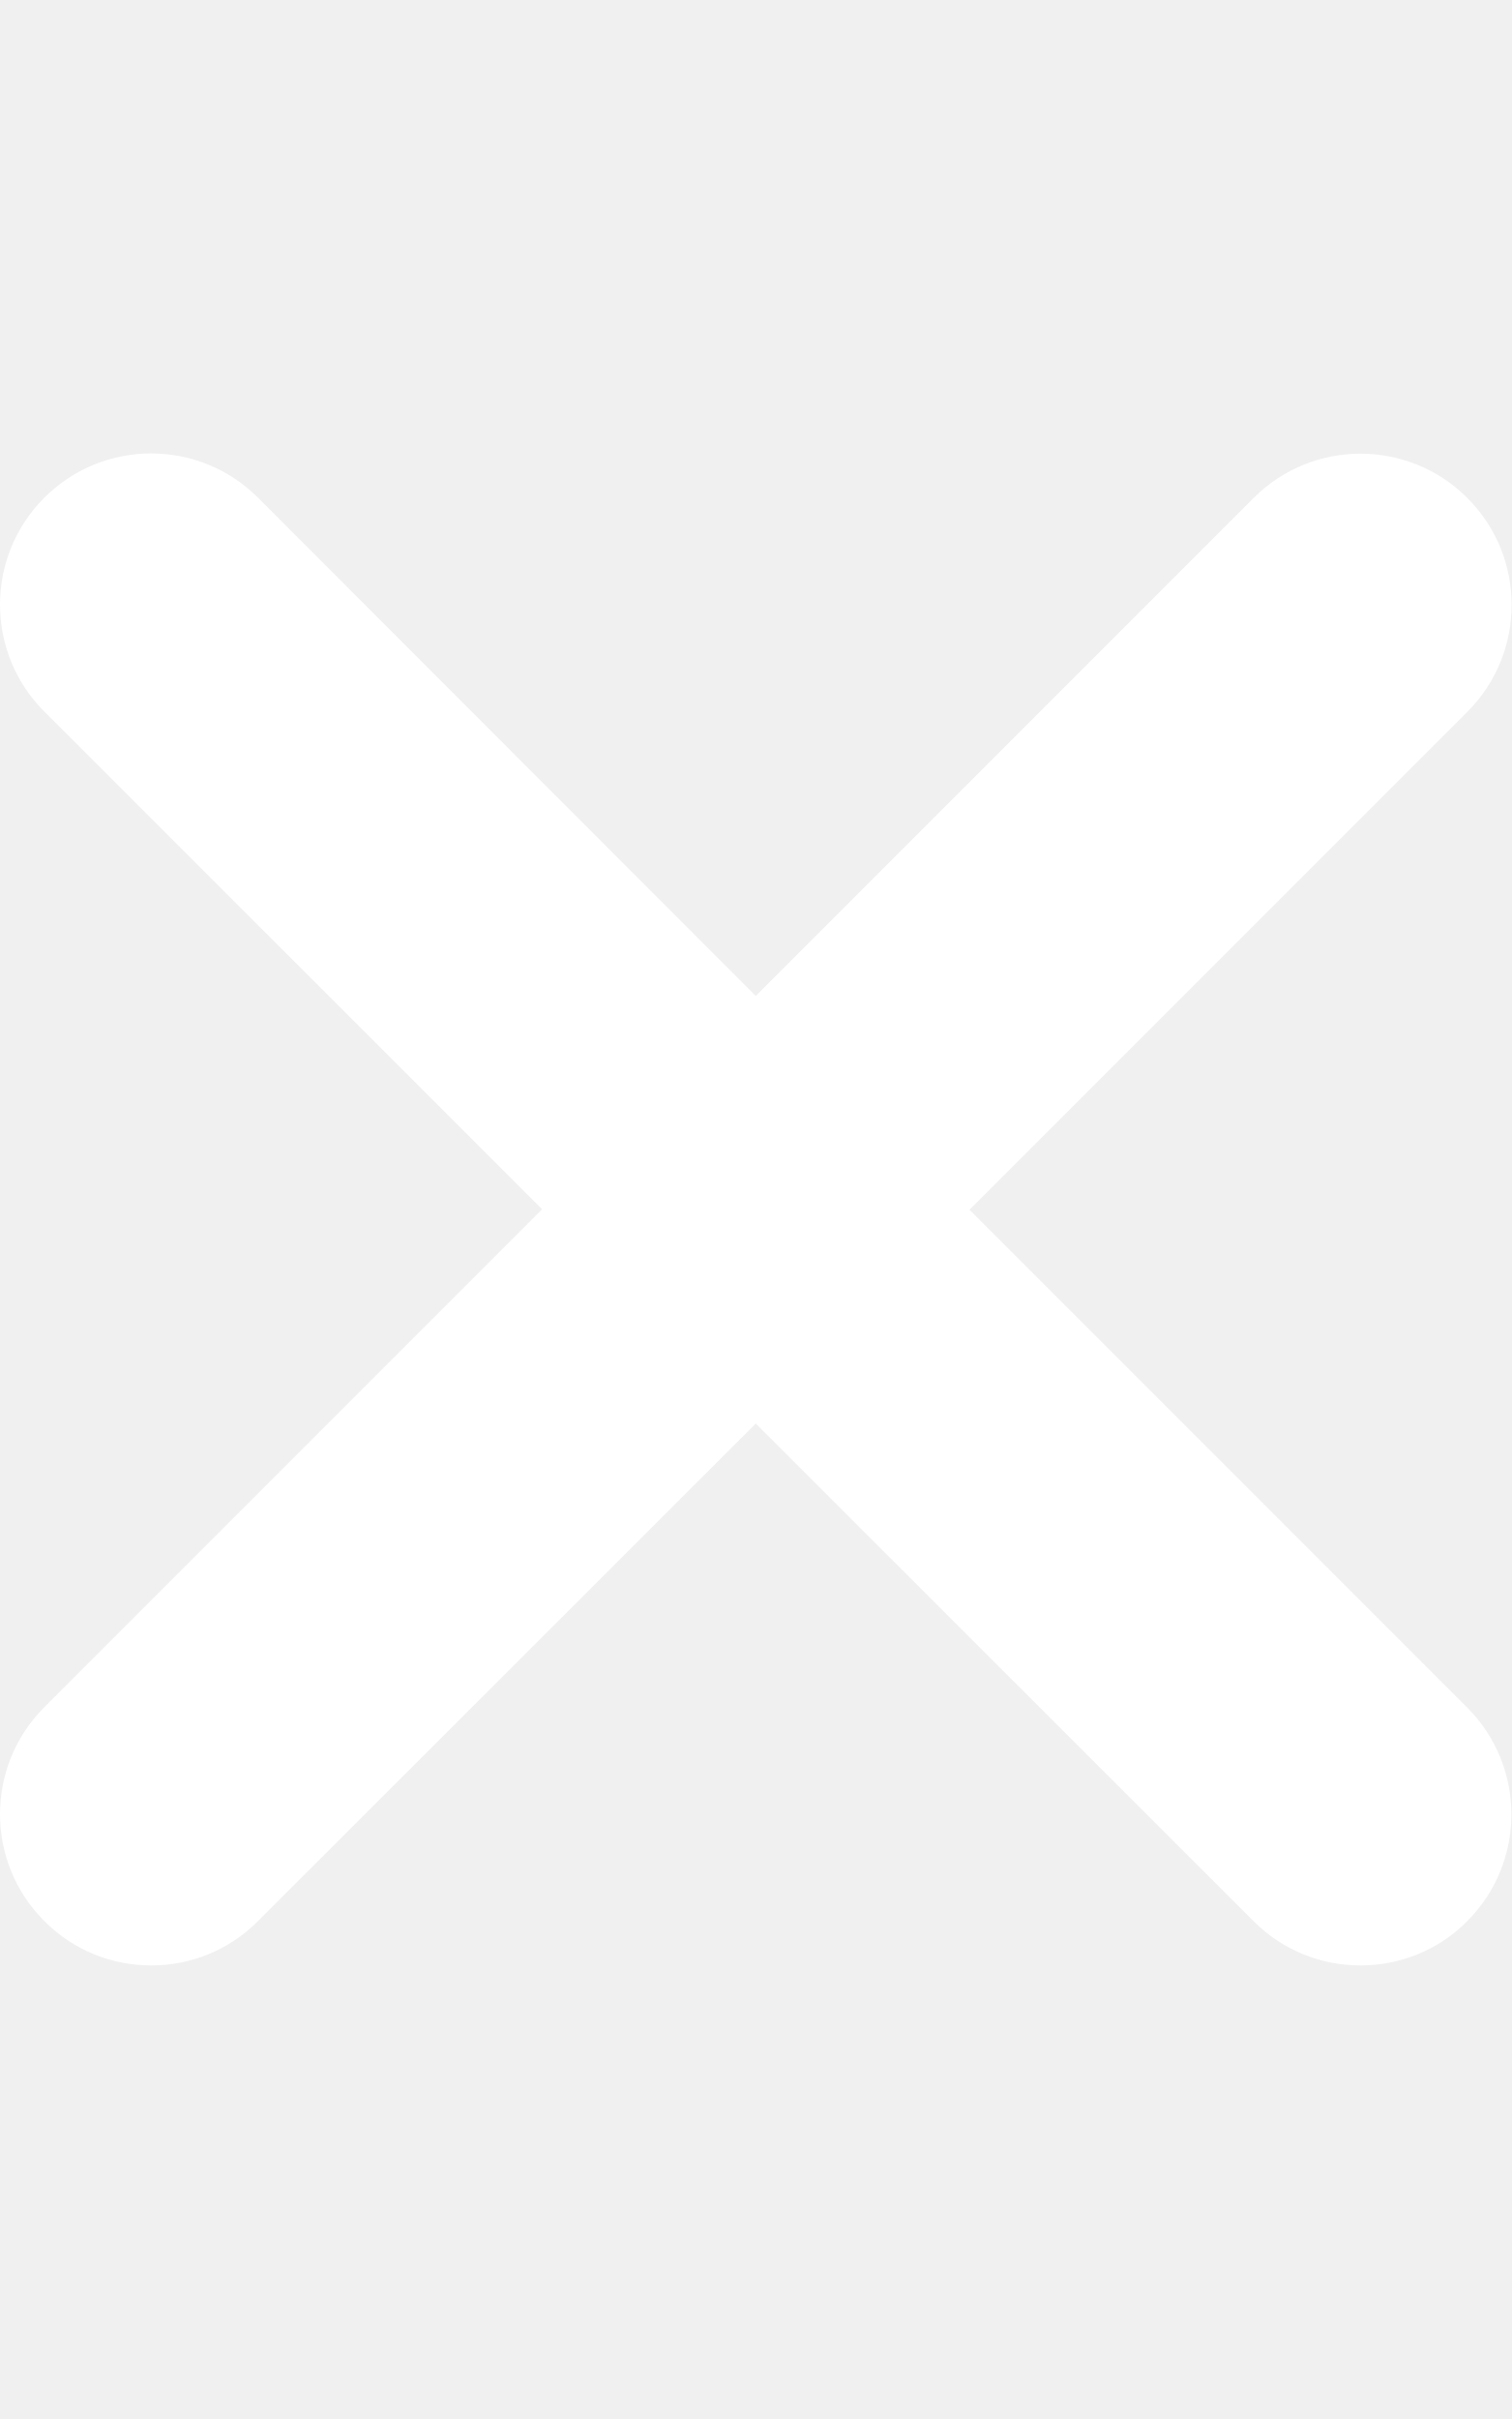
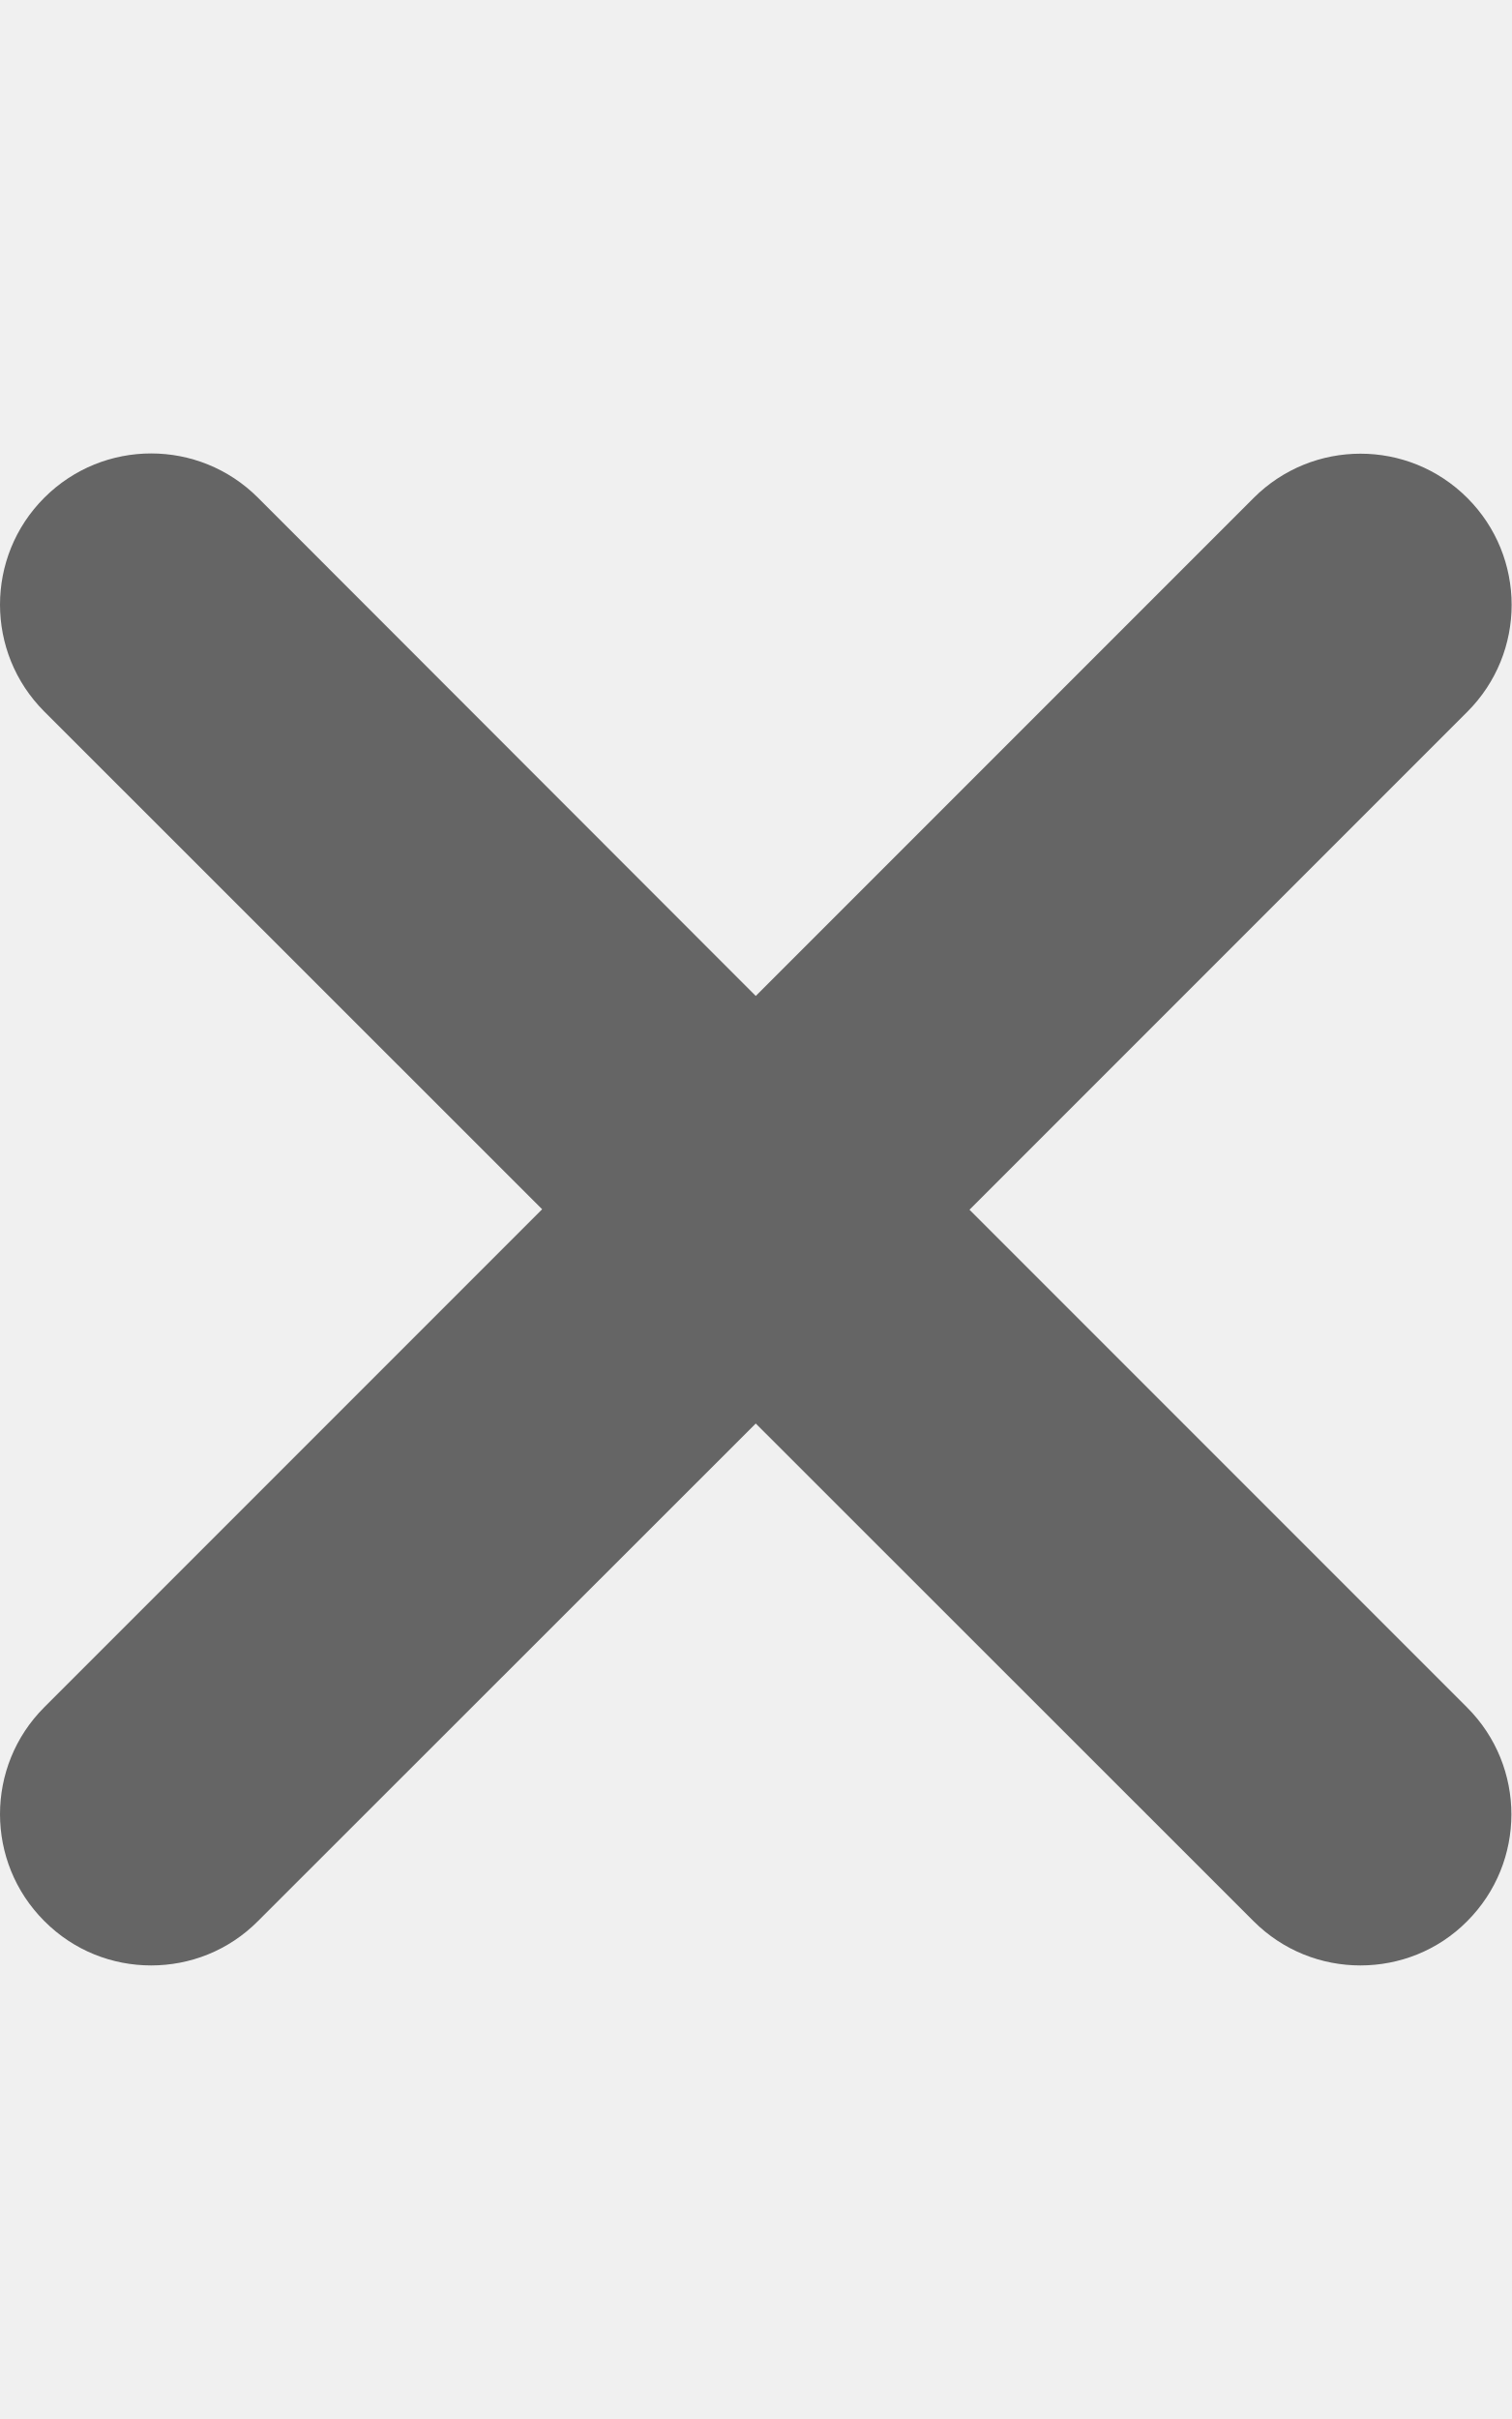
<svg xmlns="http://www.w3.org/2000/svg" viewBox="0 0 320 512">
-   <path d="M310.6 361.4c12.5 12.5 12.5 32.75 0 45.25C304.4 412.9 296.2 416 288 416s-16.38-3.125-22.62-9.375L160 301.3L54.63 406.6C48.38 412.9 40.19 416 32 416S15.63 412.9 9.375 406.6c-12.5-12.5-12.5-32.75 0-45.25l105.4-105.4L9.375 150.6c-12.5-12.5-12.5-32.75 0-45.25s32.75-12.5 45.25 0L160 210.8l105.4-105.4c12.5-12.5 32.75-12.5 45.25 0s12.5 32.75 0 45.25l-105.4 105.4L310.6 361.4z" fill="#ffffff" />
+   <path d="M310.6 361.4c12.5 12.5 12.5 32.75 0 45.25C304.4 412.9 296.2 416 288 416s-16.38-3.125-22.62-9.375L160 301.3L54.63 406.6C48.38 412.9 40.19 416 32 416S15.63 412.9 9.375 406.6c-12.5-12.5-12.5-32.75 0-45.25l105.4-105.4L9.375 150.6c-12.5-12.5-12.5-32.75 0-45.25s32.75-12.5 45.25 0L160 210.8l105.4-105.4c12.5-12.5 32.75-12.5 45.25 0s12.5 32.75 0 45.25l-105.4 105.4L310.6 361.4z" fill="#656565" />
</svg>
